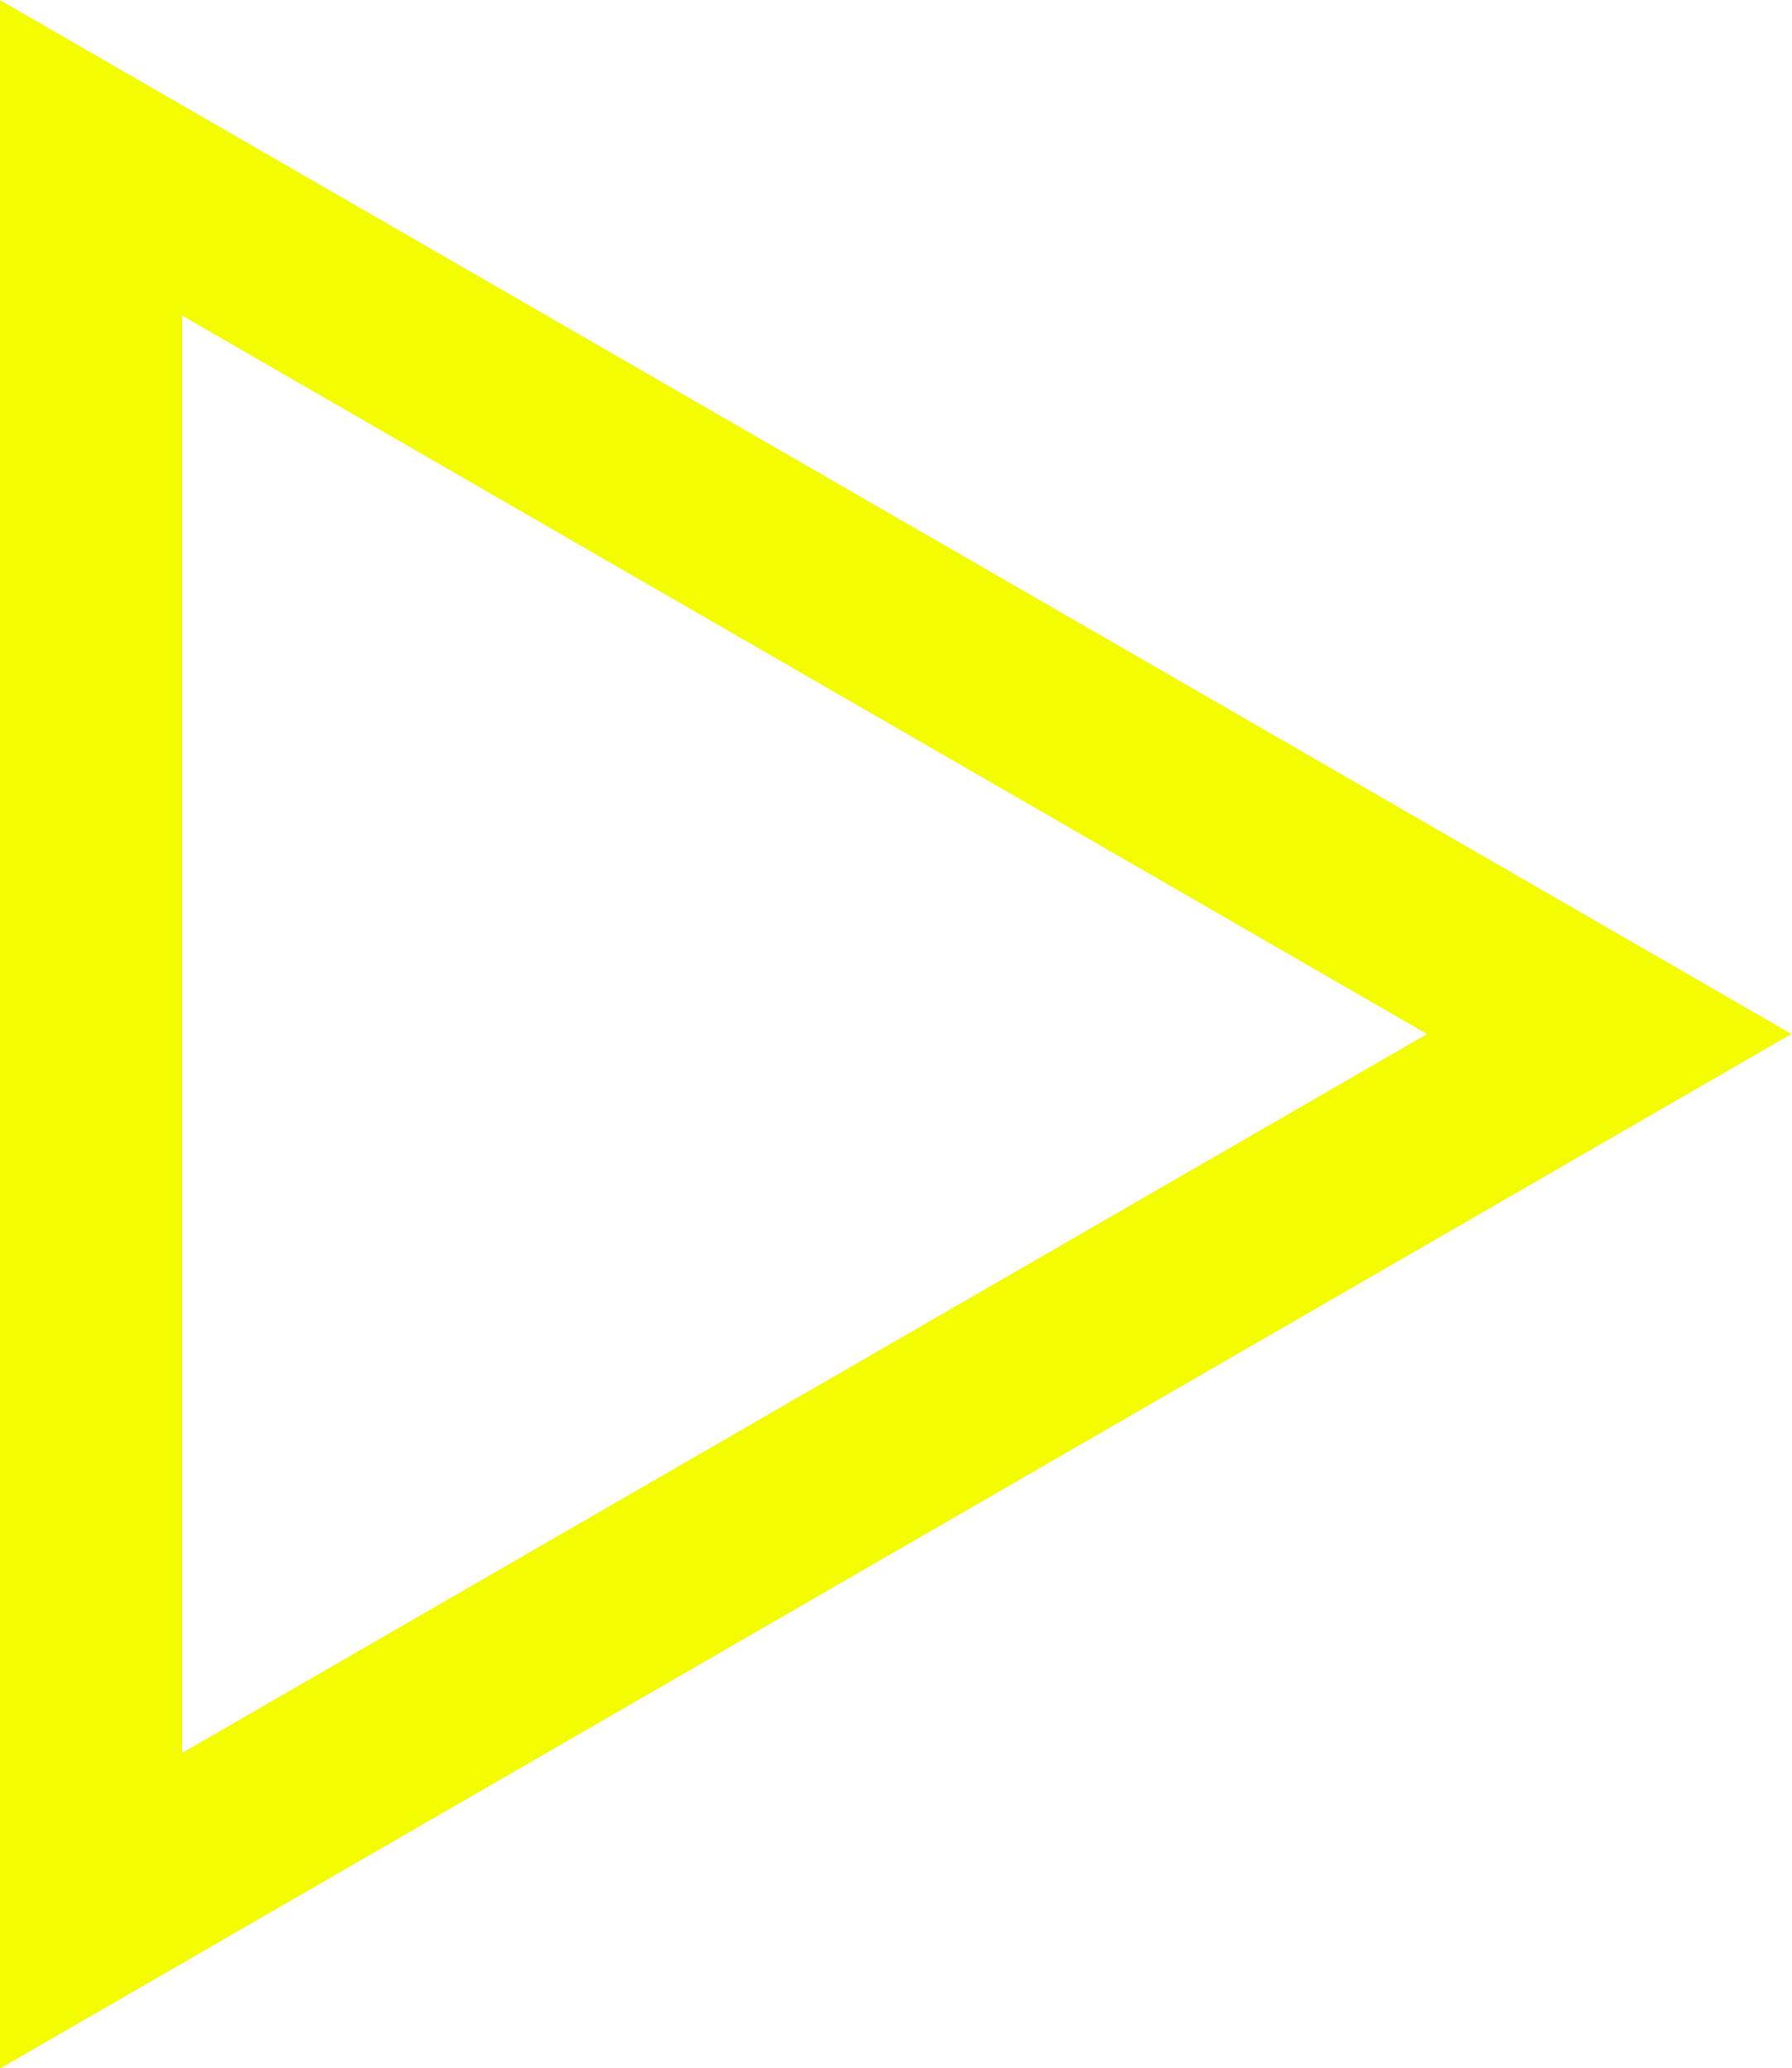
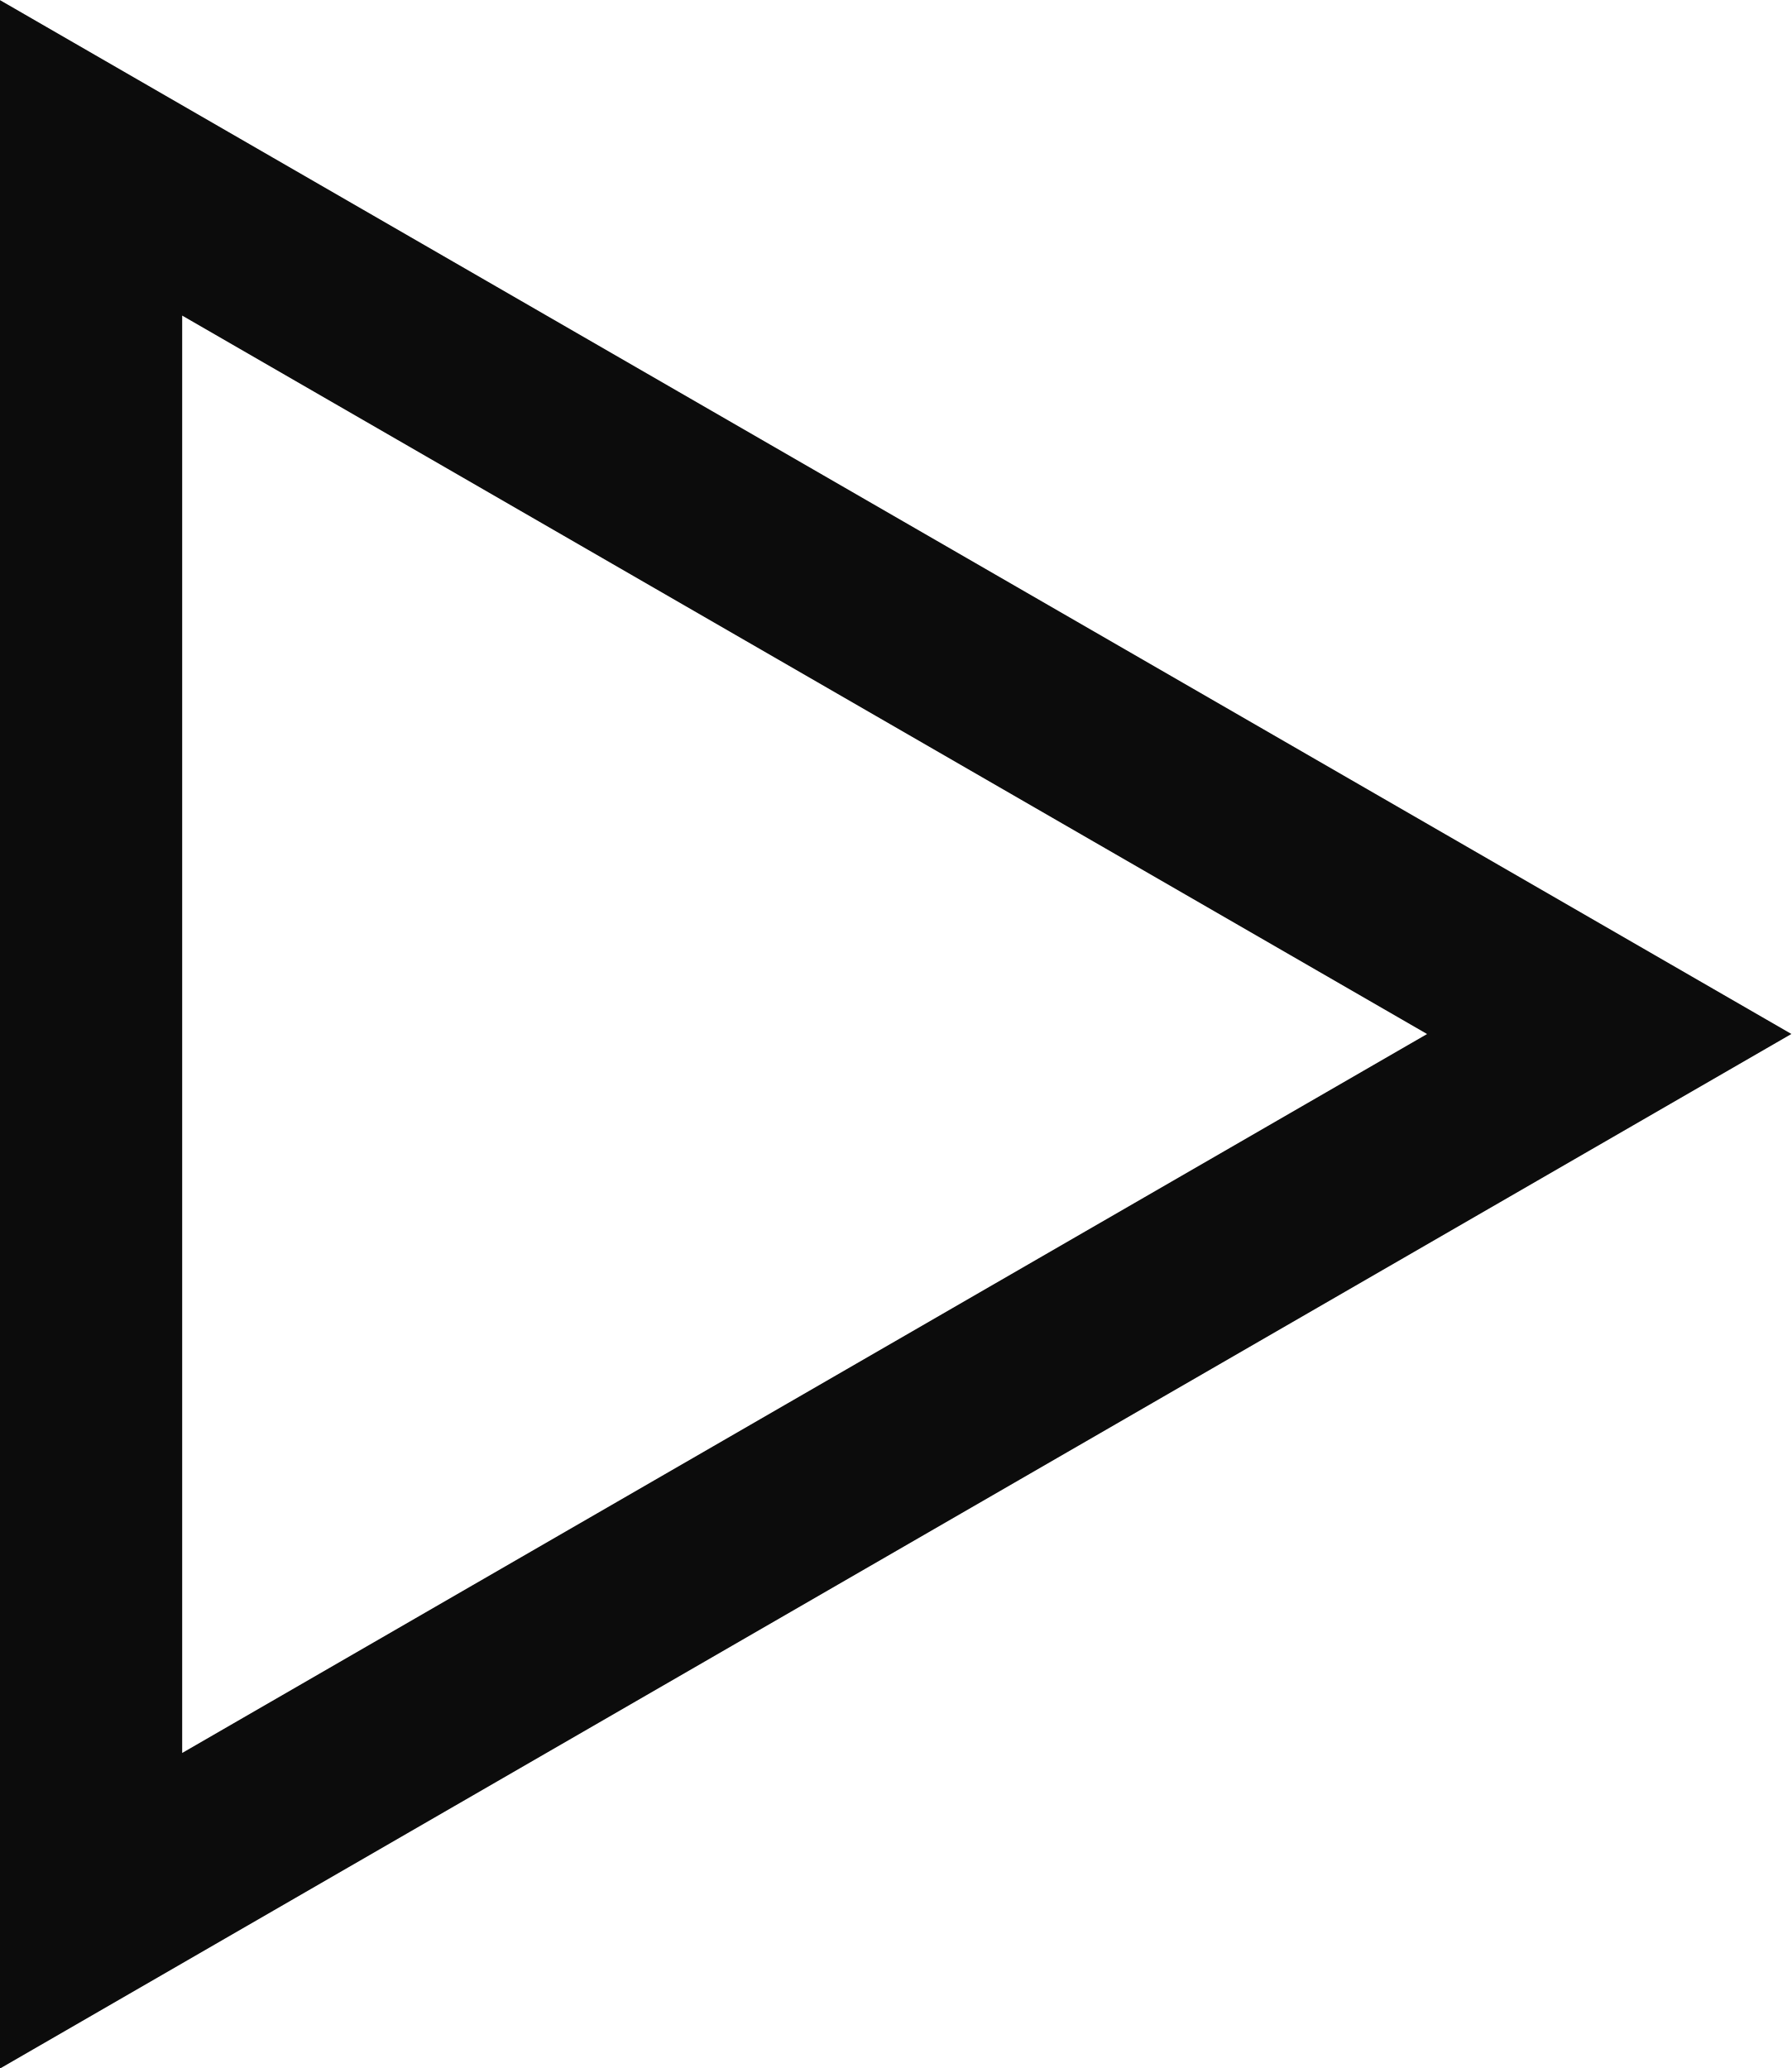
<svg xmlns="http://www.w3.org/2000/svg" viewBox="0 0 29.5 34.06">
  <defs>
-     <style>.cls-1{fill:none;stroke:#f3fc00;stroke-miterlimit:10;stroke-width:3px;}</style>
+     <style>.cls-1{fill:none;stroke:rgb(12, 12, 12);stroke-miterlimit:10;stroke-width:3px;}</style>
  </defs>
  <g id="レイヤー_2" data-name="レイヤー 2">
    <g id="图层_1" data-name="图层 1">
      <polygon class="cls-1" points="26.5 17.03 1.5 2.6 1.5 31.47 26.5 17.03" />
    </g>
  </g>
</svg>
